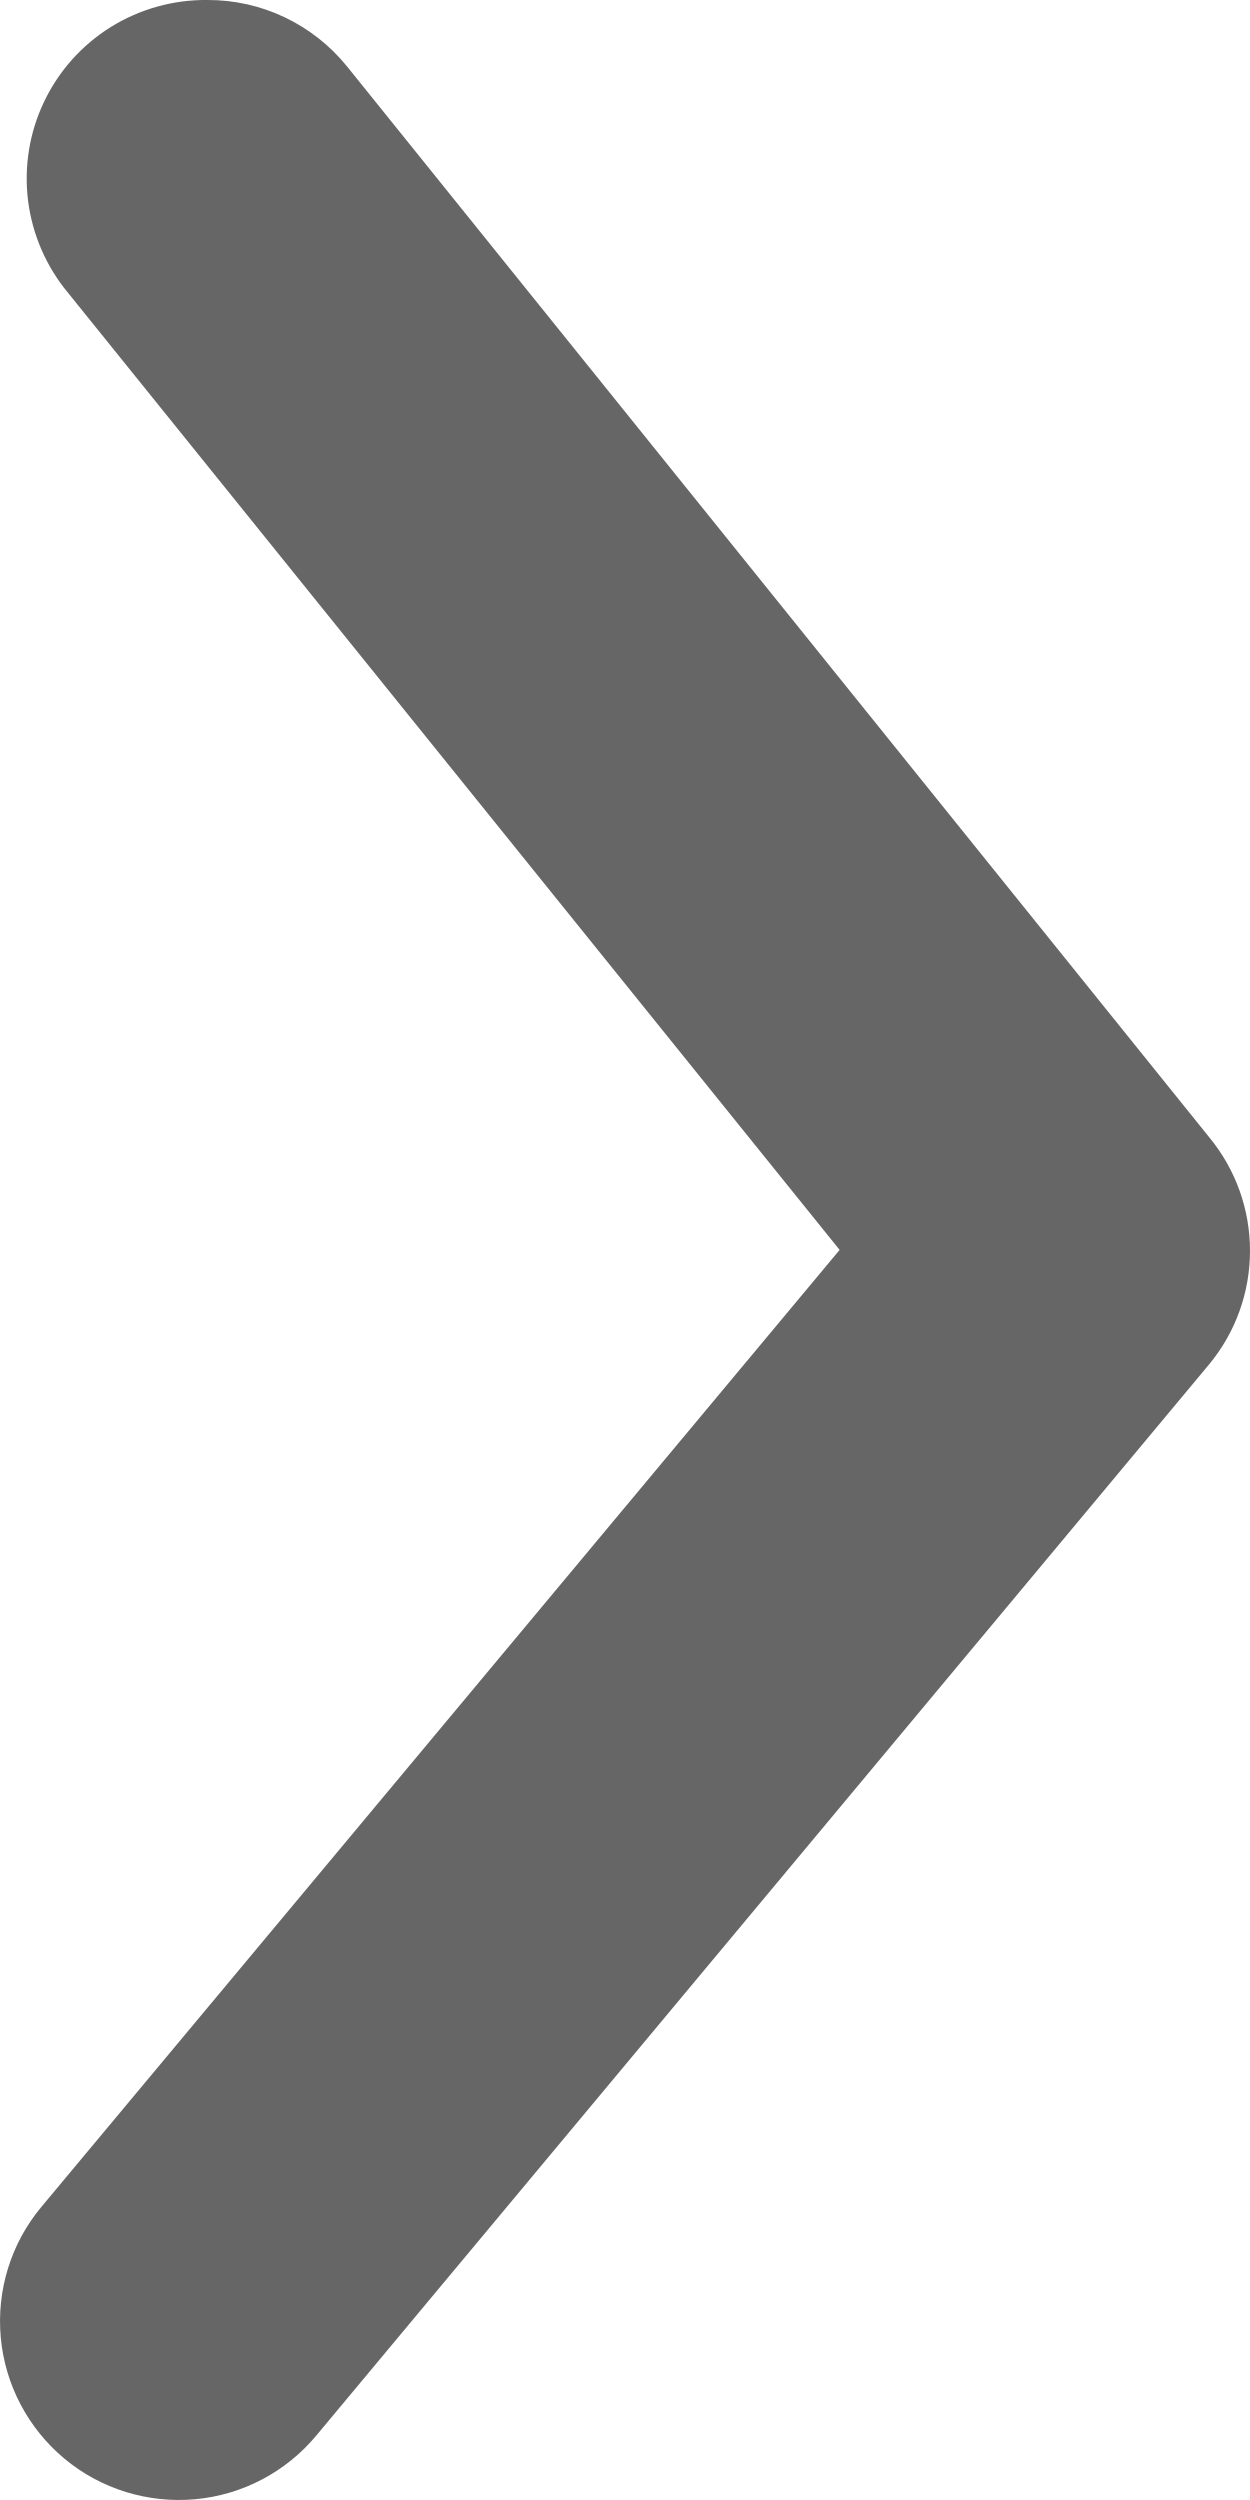
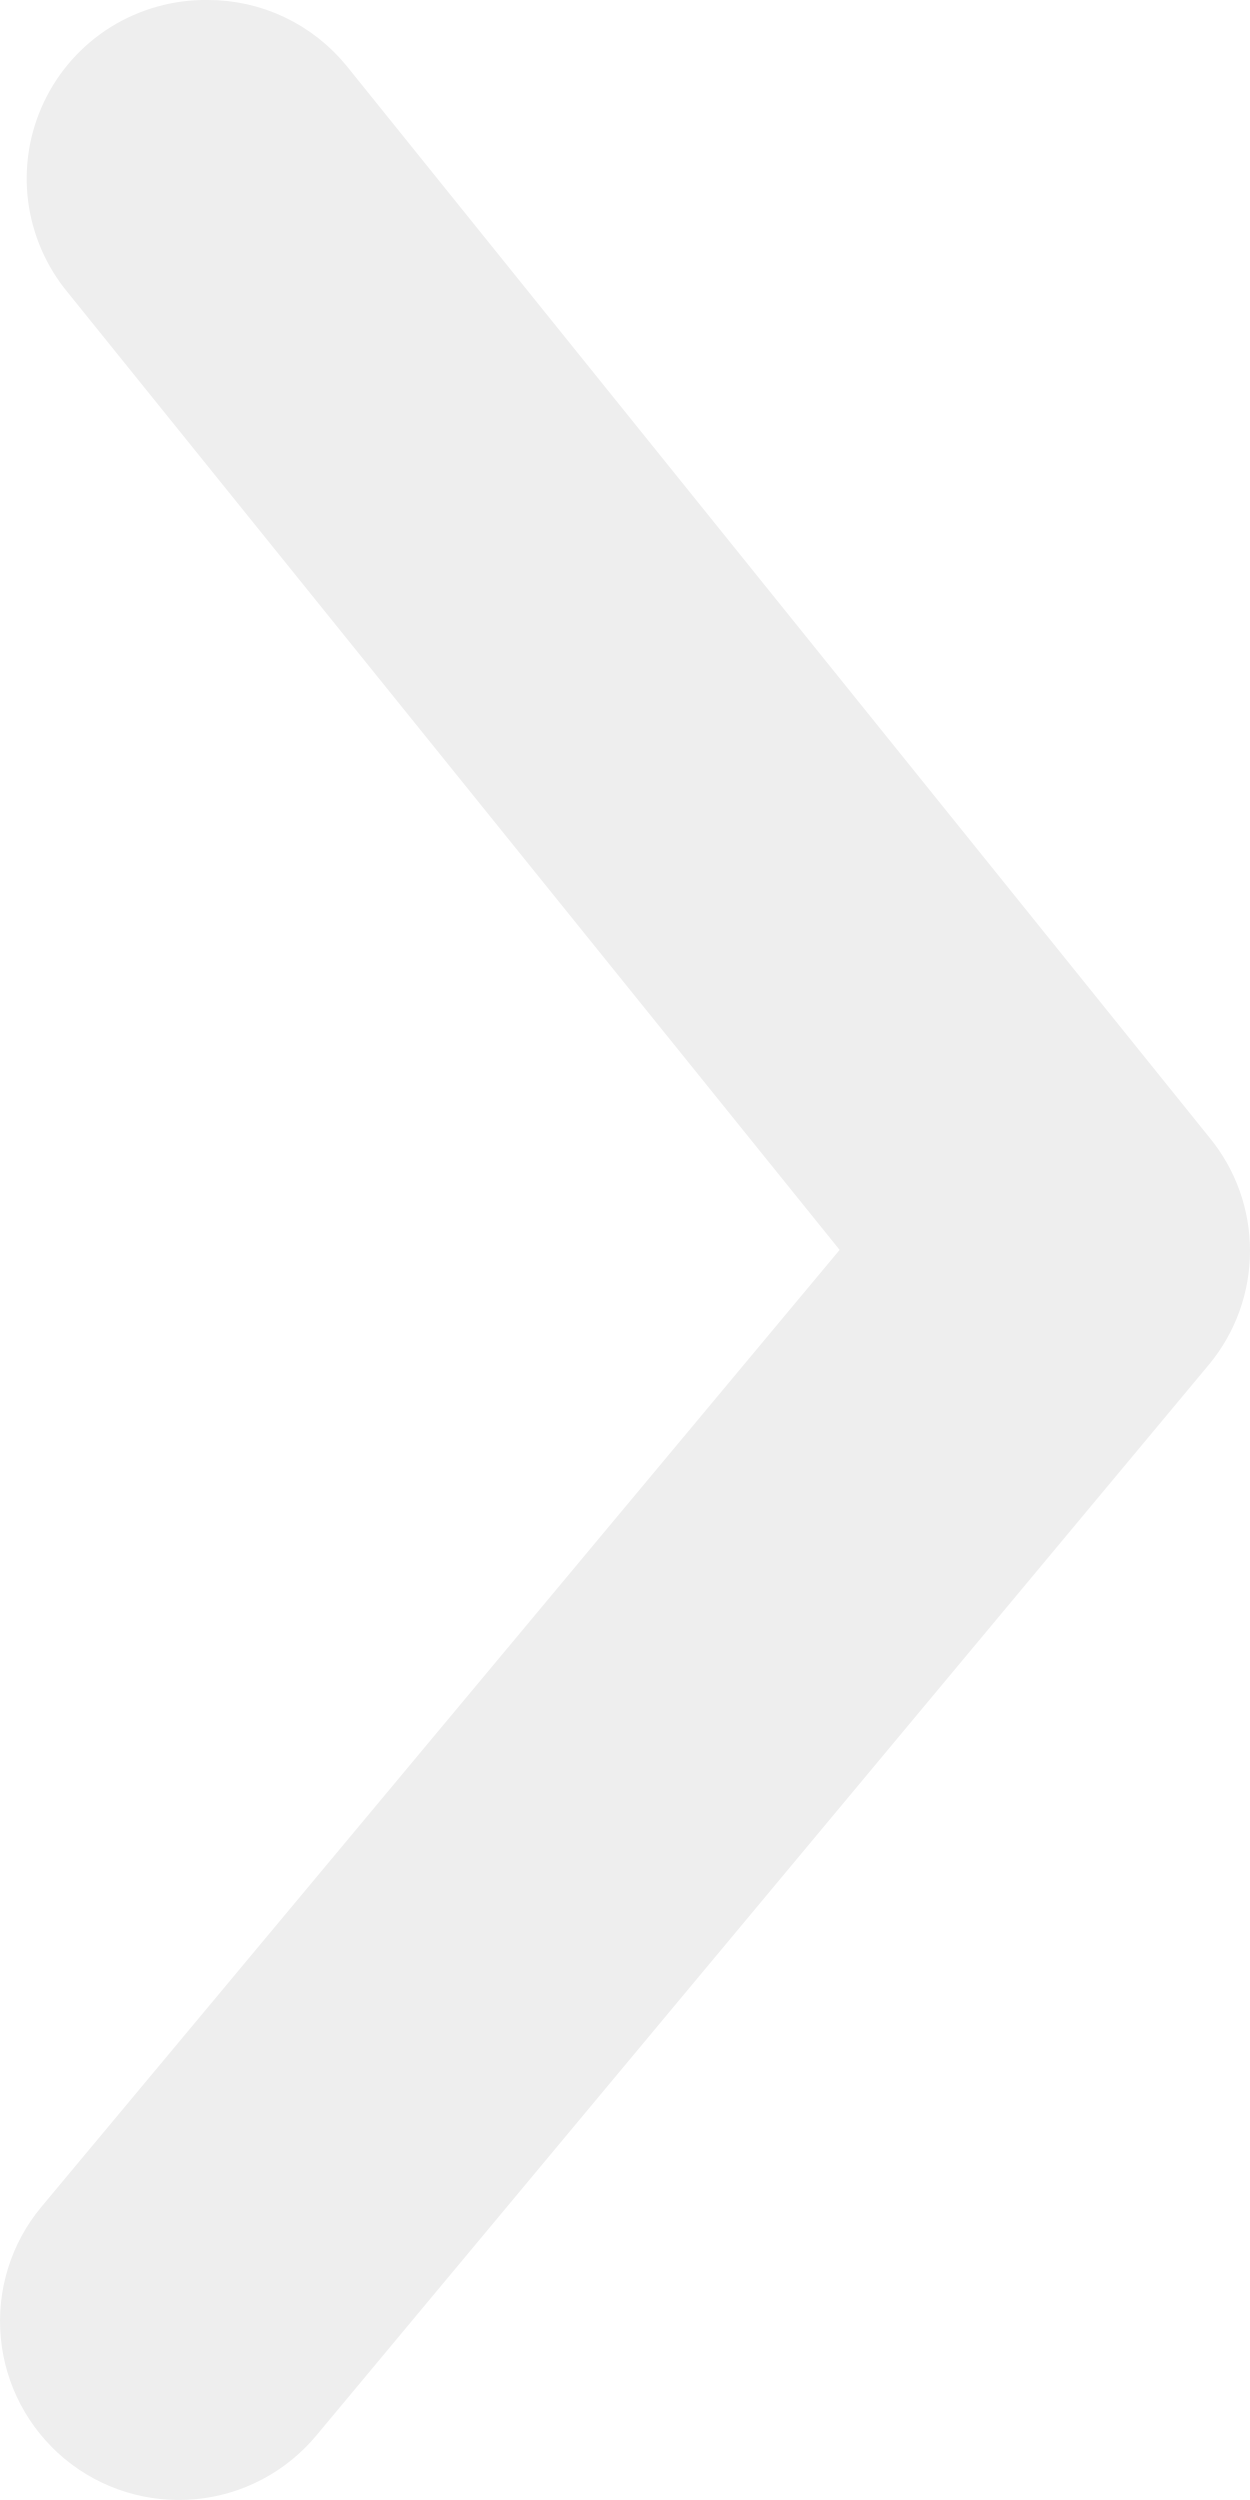
<svg xmlns="http://www.w3.org/2000/svg" width="13" height="26" viewBox="0 0 13 26" fill="none">
-   <path d="M2.157 0C2.434 -0.001 2.709 0.06 2.959 0.179C3.21 0.298 3.431 0.472 3.606 0.687L12.577 11.829C12.851 12.161 13 12.578 13 13.008C13 13.438 12.851 13.855 12.577 14.187L3.29 25.329C2.975 25.708 2.522 25.947 2.031 25.992C1.539 26.037 1.05 25.886 0.671 25.571C0.292 25.255 0.053 24.802 0.008 24.311C-0.037 23.82 0.114 23.331 0.43 22.952L8.732 12.999L0.708 3.046C0.481 2.773 0.337 2.441 0.292 2.089C0.248 1.737 0.305 1.38 0.458 1.059C0.61 0.739 0.851 0.469 1.152 0.281C1.454 0.094 1.802 -0.004 2.157 0Z" fill="#676666" />
+   <path d="M2.157 0C2.434 -0.001 2.709 0.06 2.959 0.179C3.21 0.298 3.431 0.472 3.606 0.687L12.577 11.829C12.851 12.161 13 12.578 13 13.008C13 13.438 12.851 13.855 12.577 14.187L3.29 25.329C2.975 25.708 2.522 25.947 2.031 25.992C1.539 26.037 1.05 25.886 0.671 25.571C0.292 25.255 0.053 24.802 0.008 24.311C-0.037 23.82 0.114 23.331 0.43 22.952L8.732 12.999L0.708 3.046C0.481 2.773 0.337 2.441 0.292 2.089C0.248 1.737 0.305 1.38 0.458 1.059C0.61 0.739 0.851 0.469 1.152 0.281C1.454 0.094 1.802 -0.004 2.157 0Z" fill="#eee" />
</svg>
